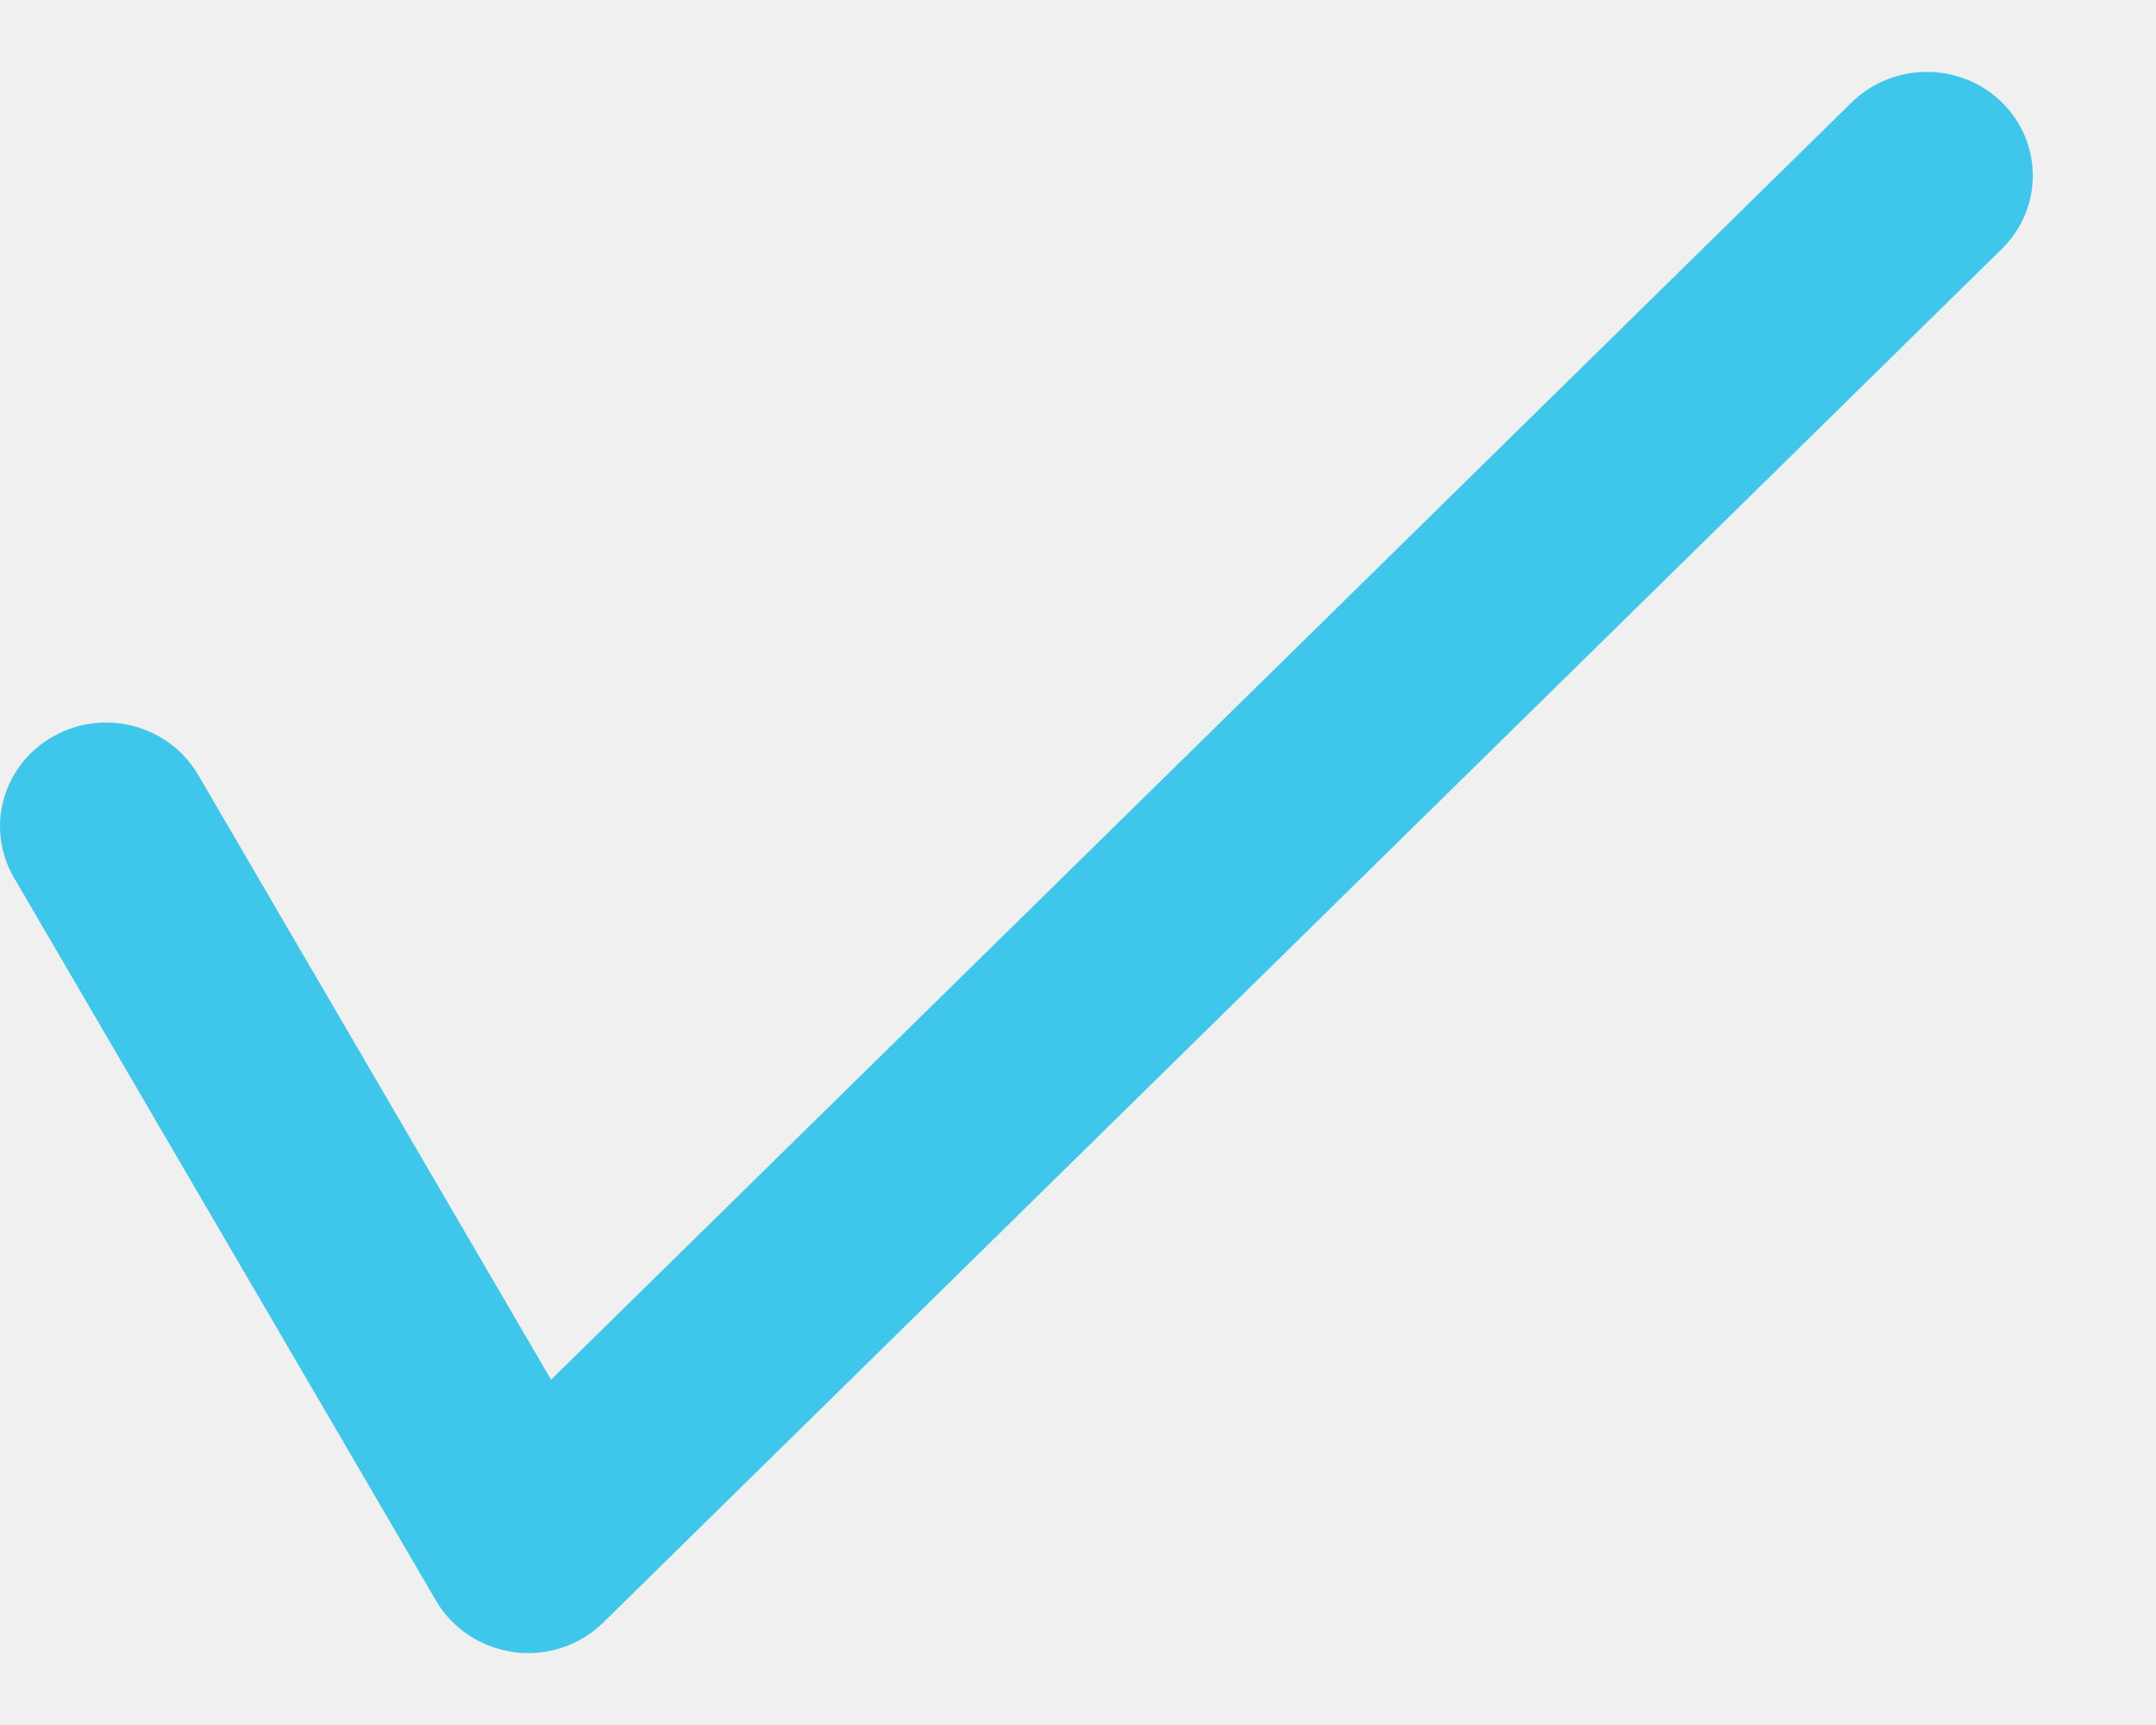
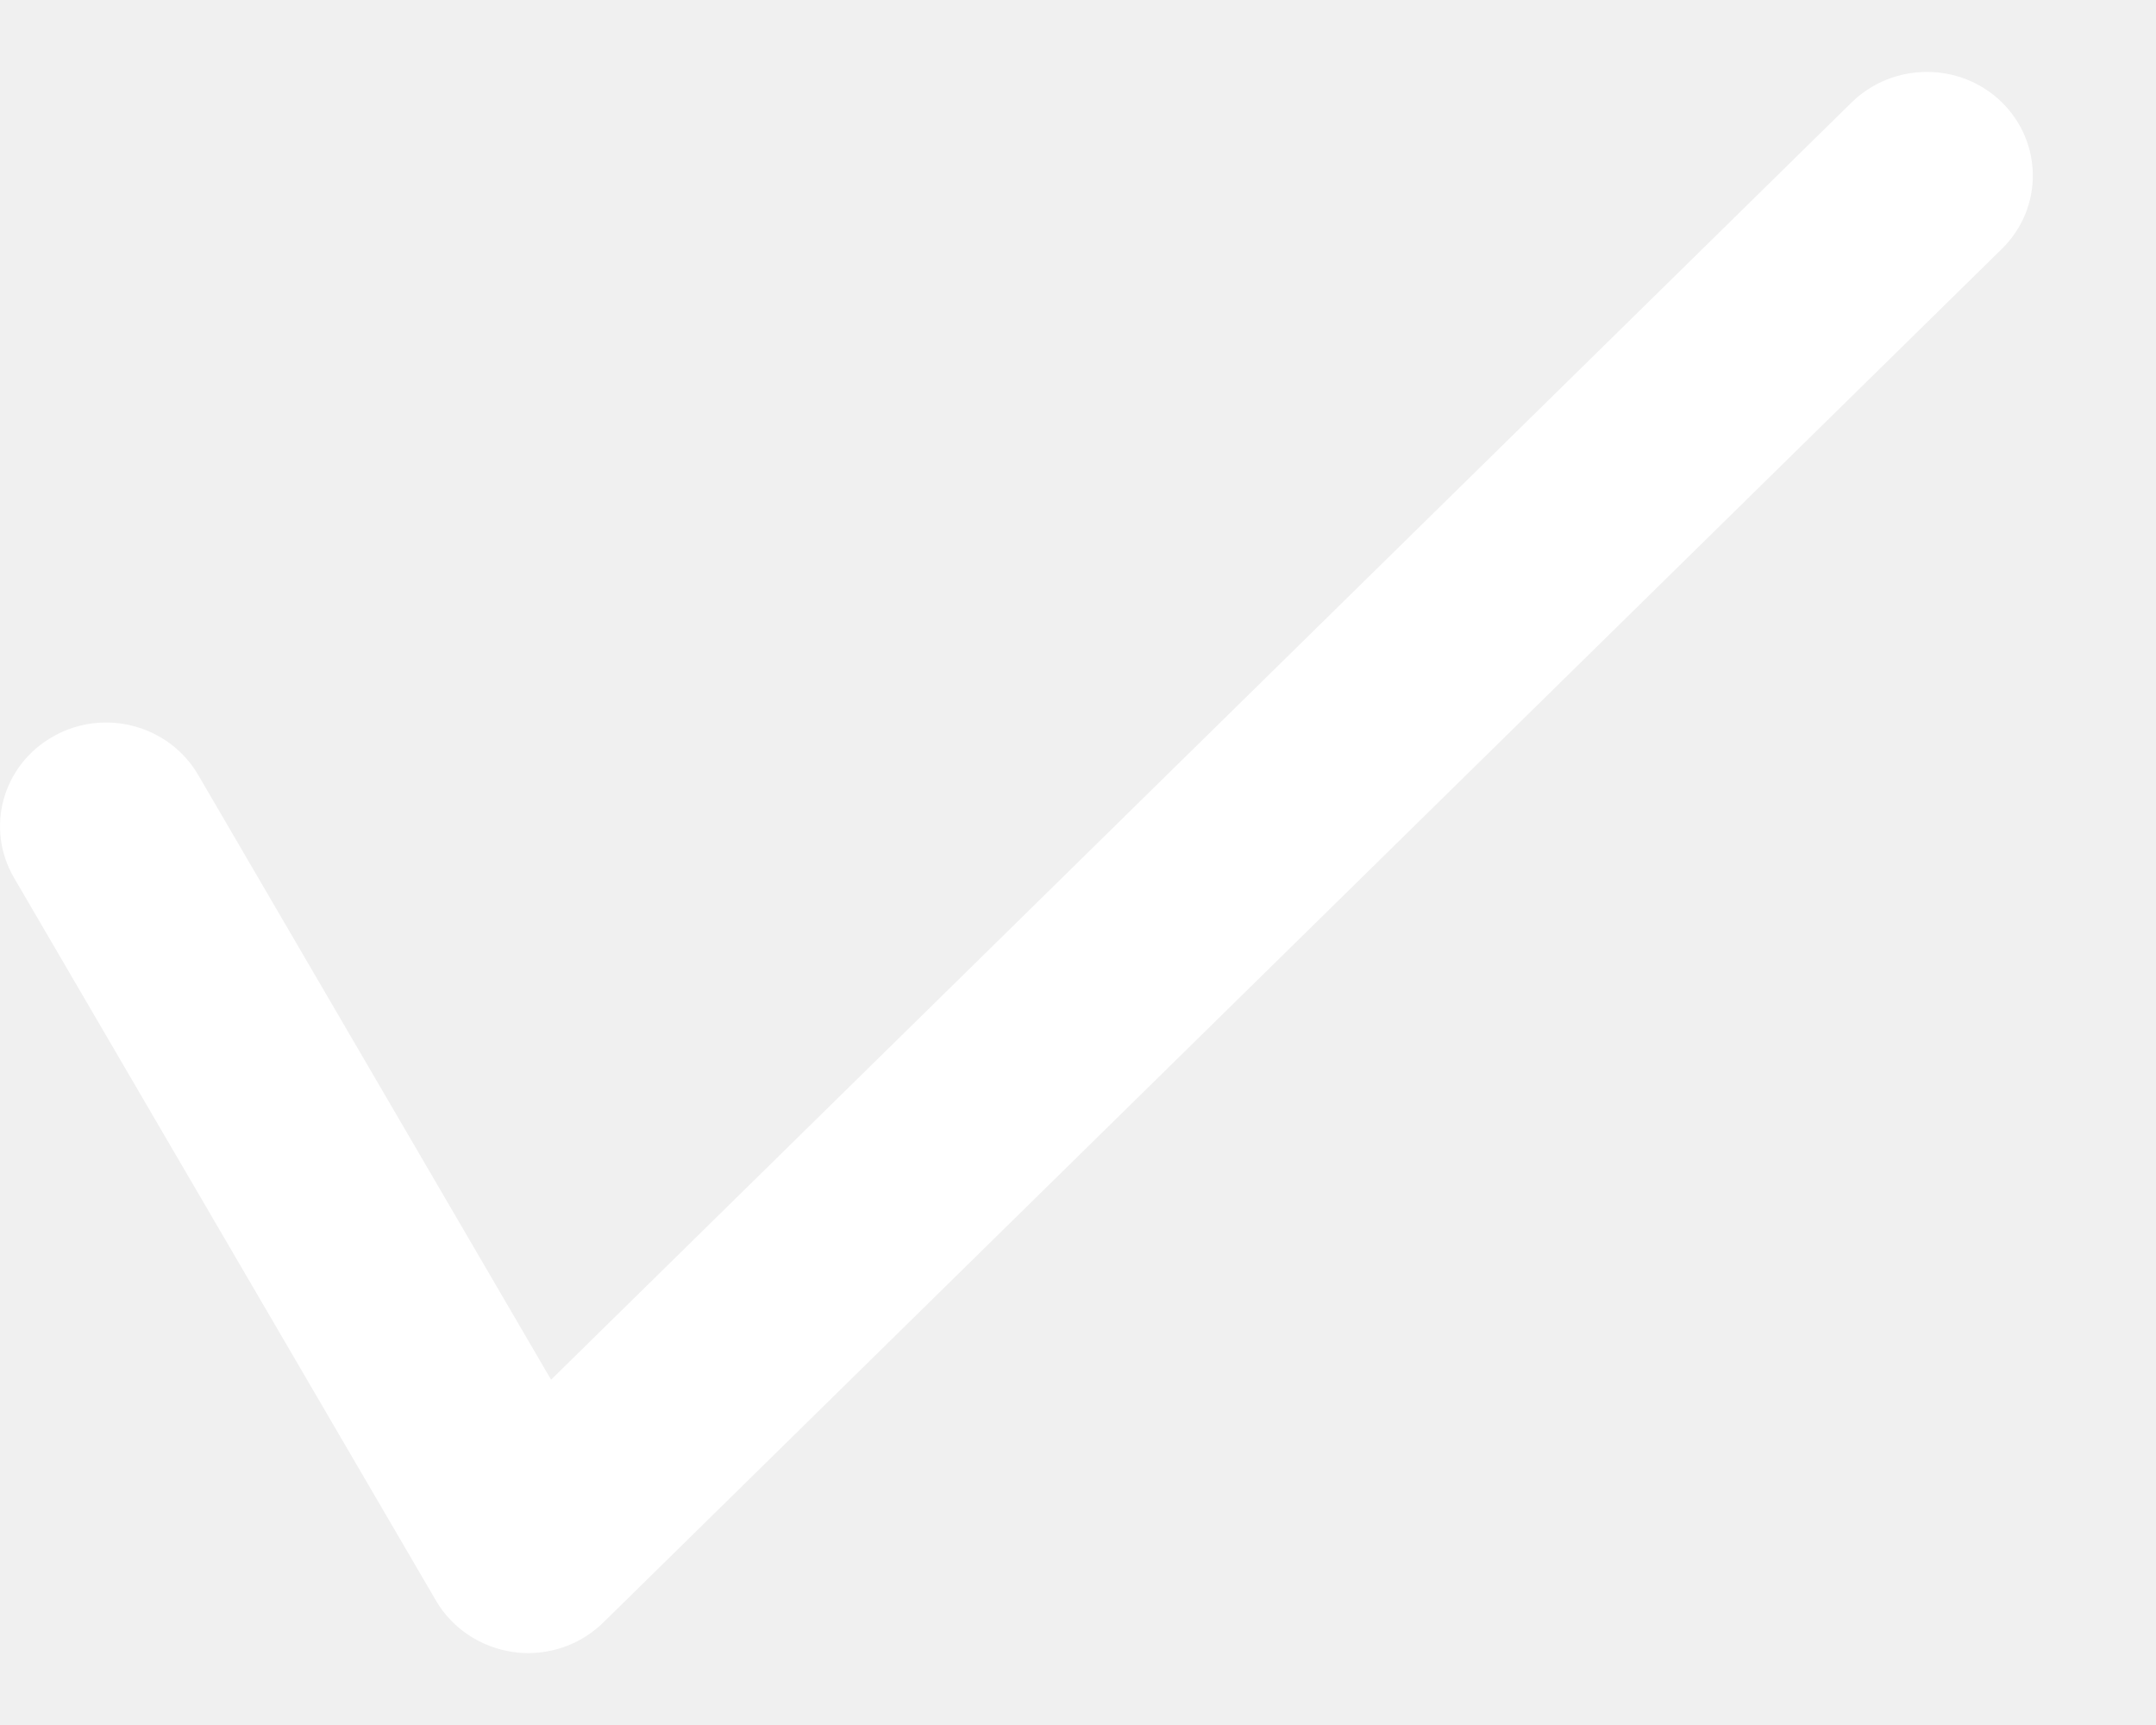
<svg xmlns="http://www.w3.org/2000/svg" xmlns:xlink="http://www.w3.org/1999/xlink" width="15px" height="12px" viewBox="0 0 15 12" version="1.1">
  <defs>
    <path d="M3.673,11 C3.64,11 3.609,10.998 3.576,10.993 C3.347,10.962 3.148,10.83 3.034,10.636 L0.098,5.607 C-0.105,5.26 0.018,4.82 0.372,4.622 C0.726,4.423 1.176,4.544 1.379,4.891 L3.834,9.098 L12.883,0.212 C13.171,-0.069 13.637,-0.071 13.926,0.21 C14.214,0.492 14.216,0.948 13.928,1.231 L4.23,10.755 L4.195,10.789 C4.055,10.926 3.867,11 3.673,11 Z" id="path-1" />
  </defs>
  <g id="页面-1" stroke="none" stroke-width="1" fill="none" fill-rule="evenodd">
    <g id="选择链" transform="translate(-1865, -214)">
      <g id="Icon/Check-circle" transform="translate(1865, 214.5)">
        <mask id="mask-2" fill="white">
          <use xlink:href="#path-1" />
        </mask>
-         <use id="Mask" fill="#3ec7eb" fill-rule="nonzero" xlink:href="#path-1" />
+         <use id="Mask" fill="#fff" fill-rule="nonzero" xlink:href="#path-1" />
      </g>
    </g>
  </g>
</svg>
